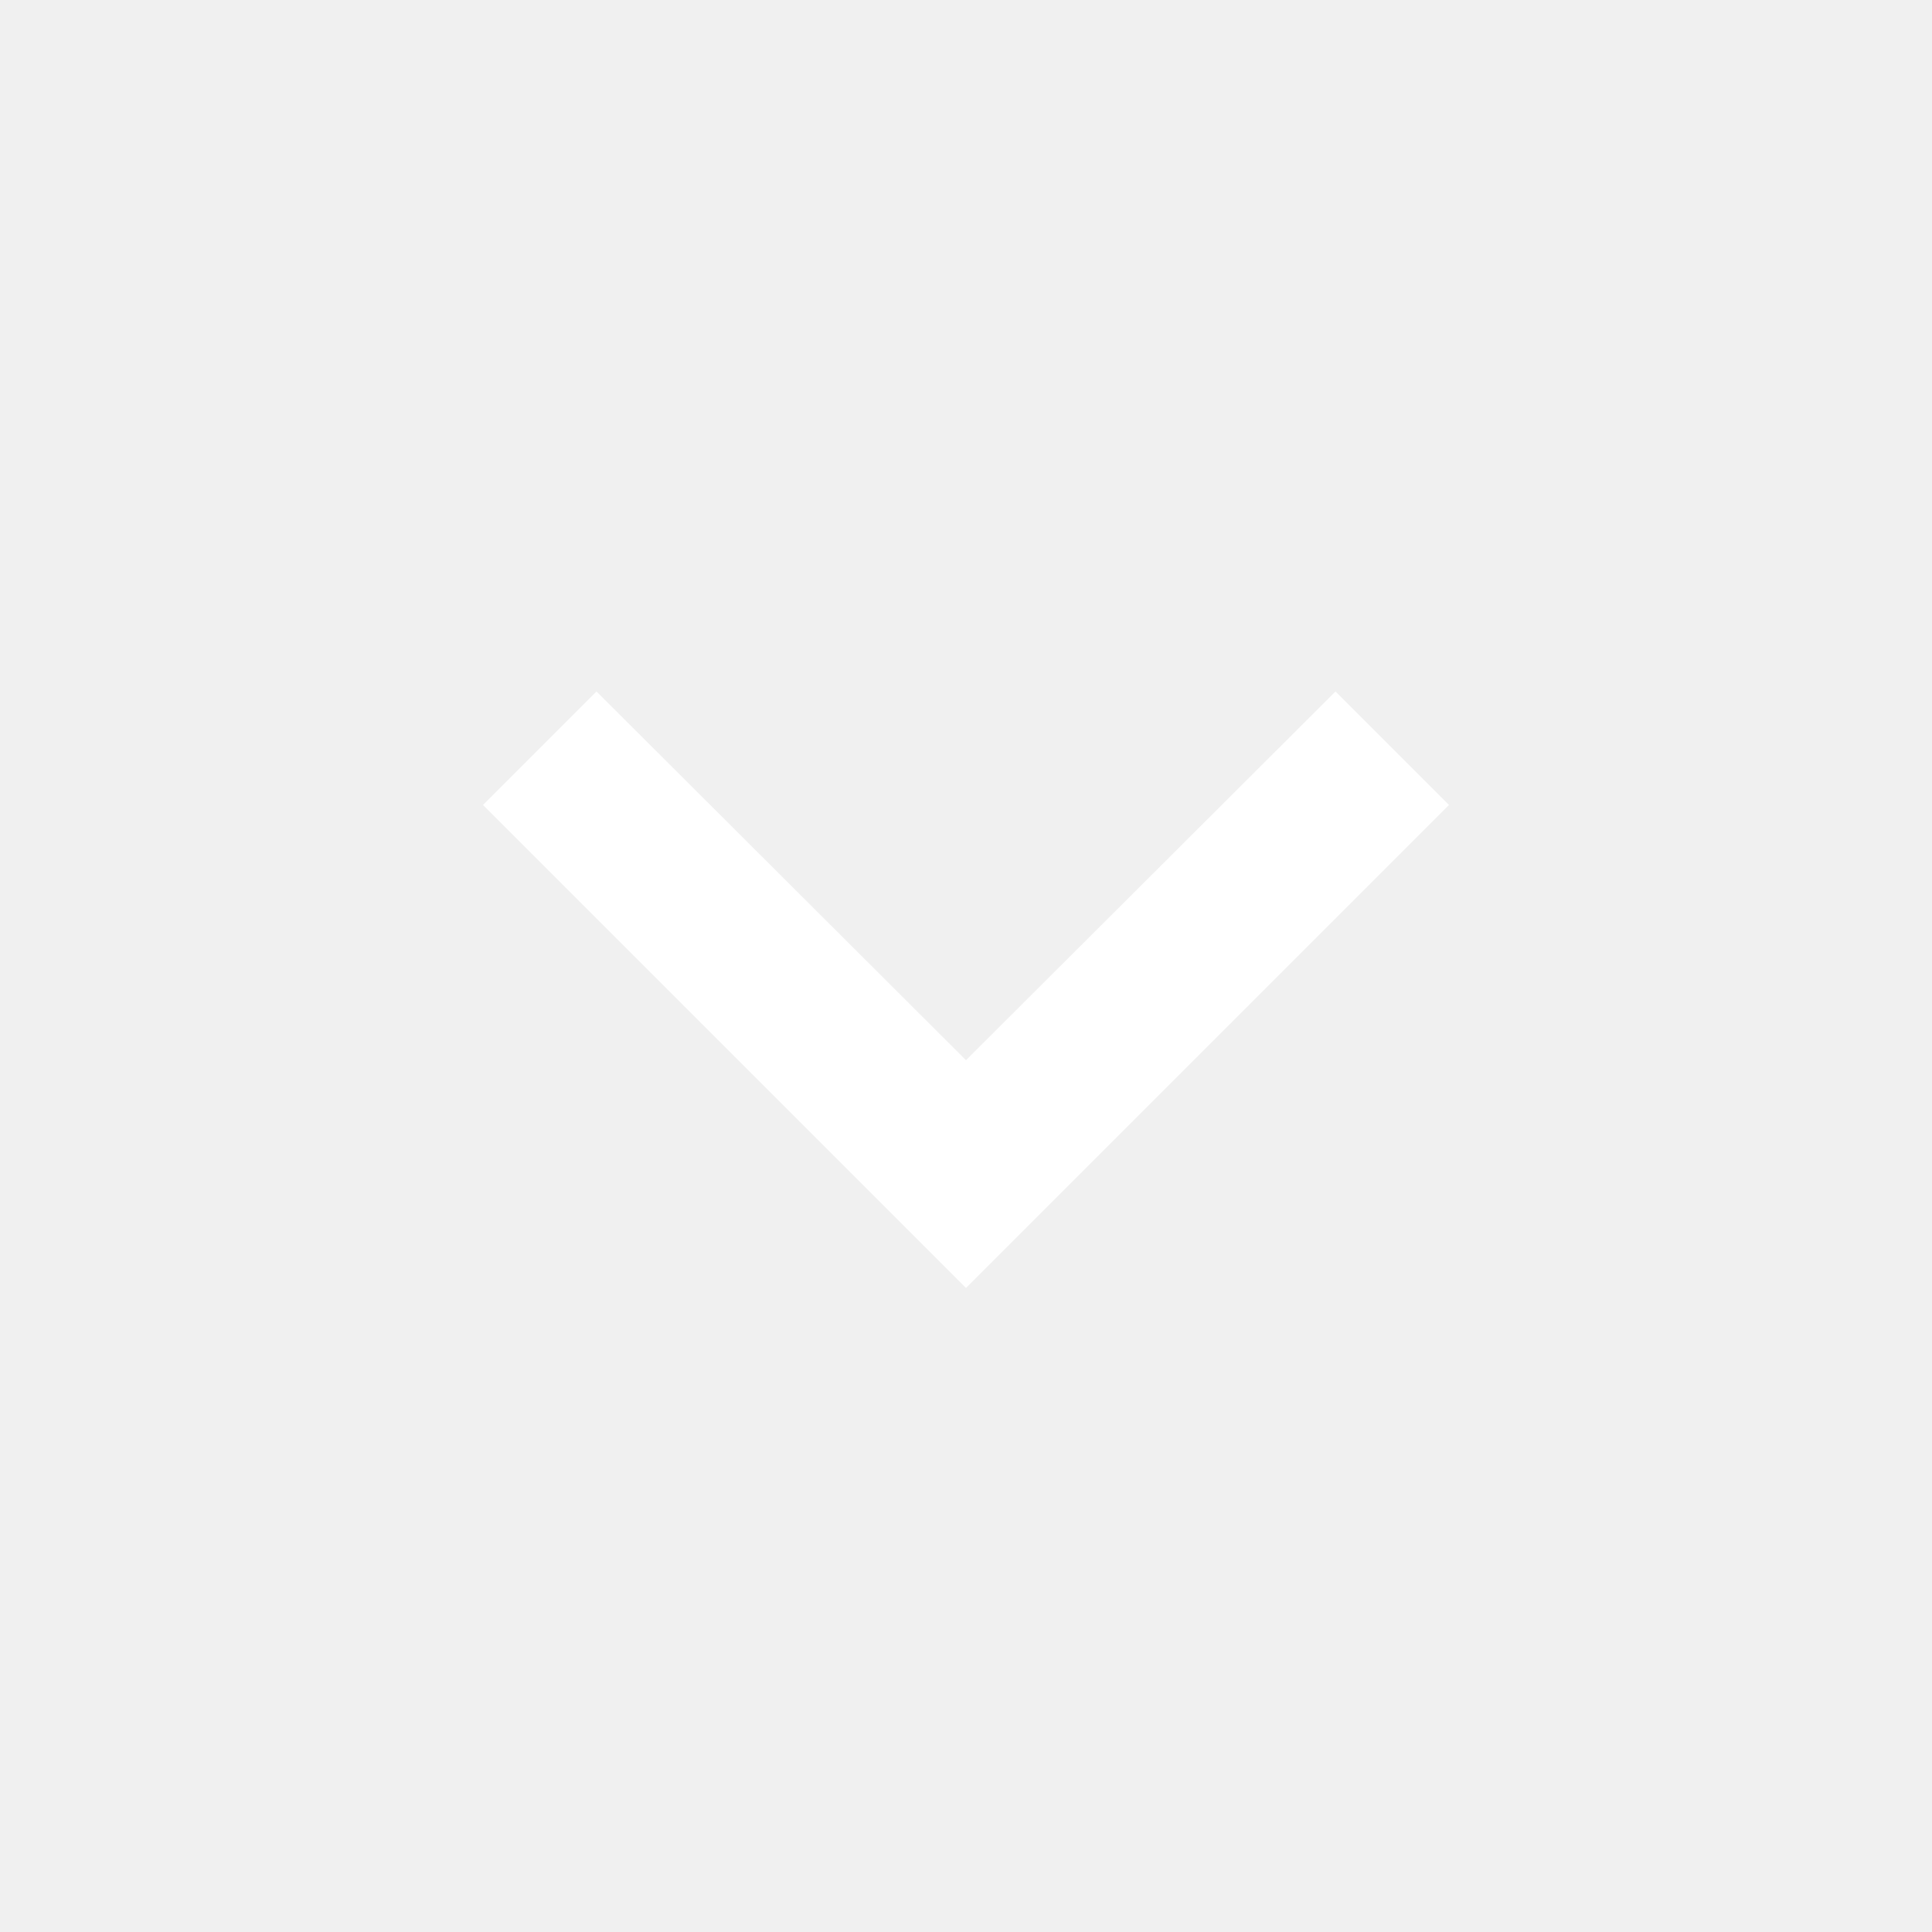
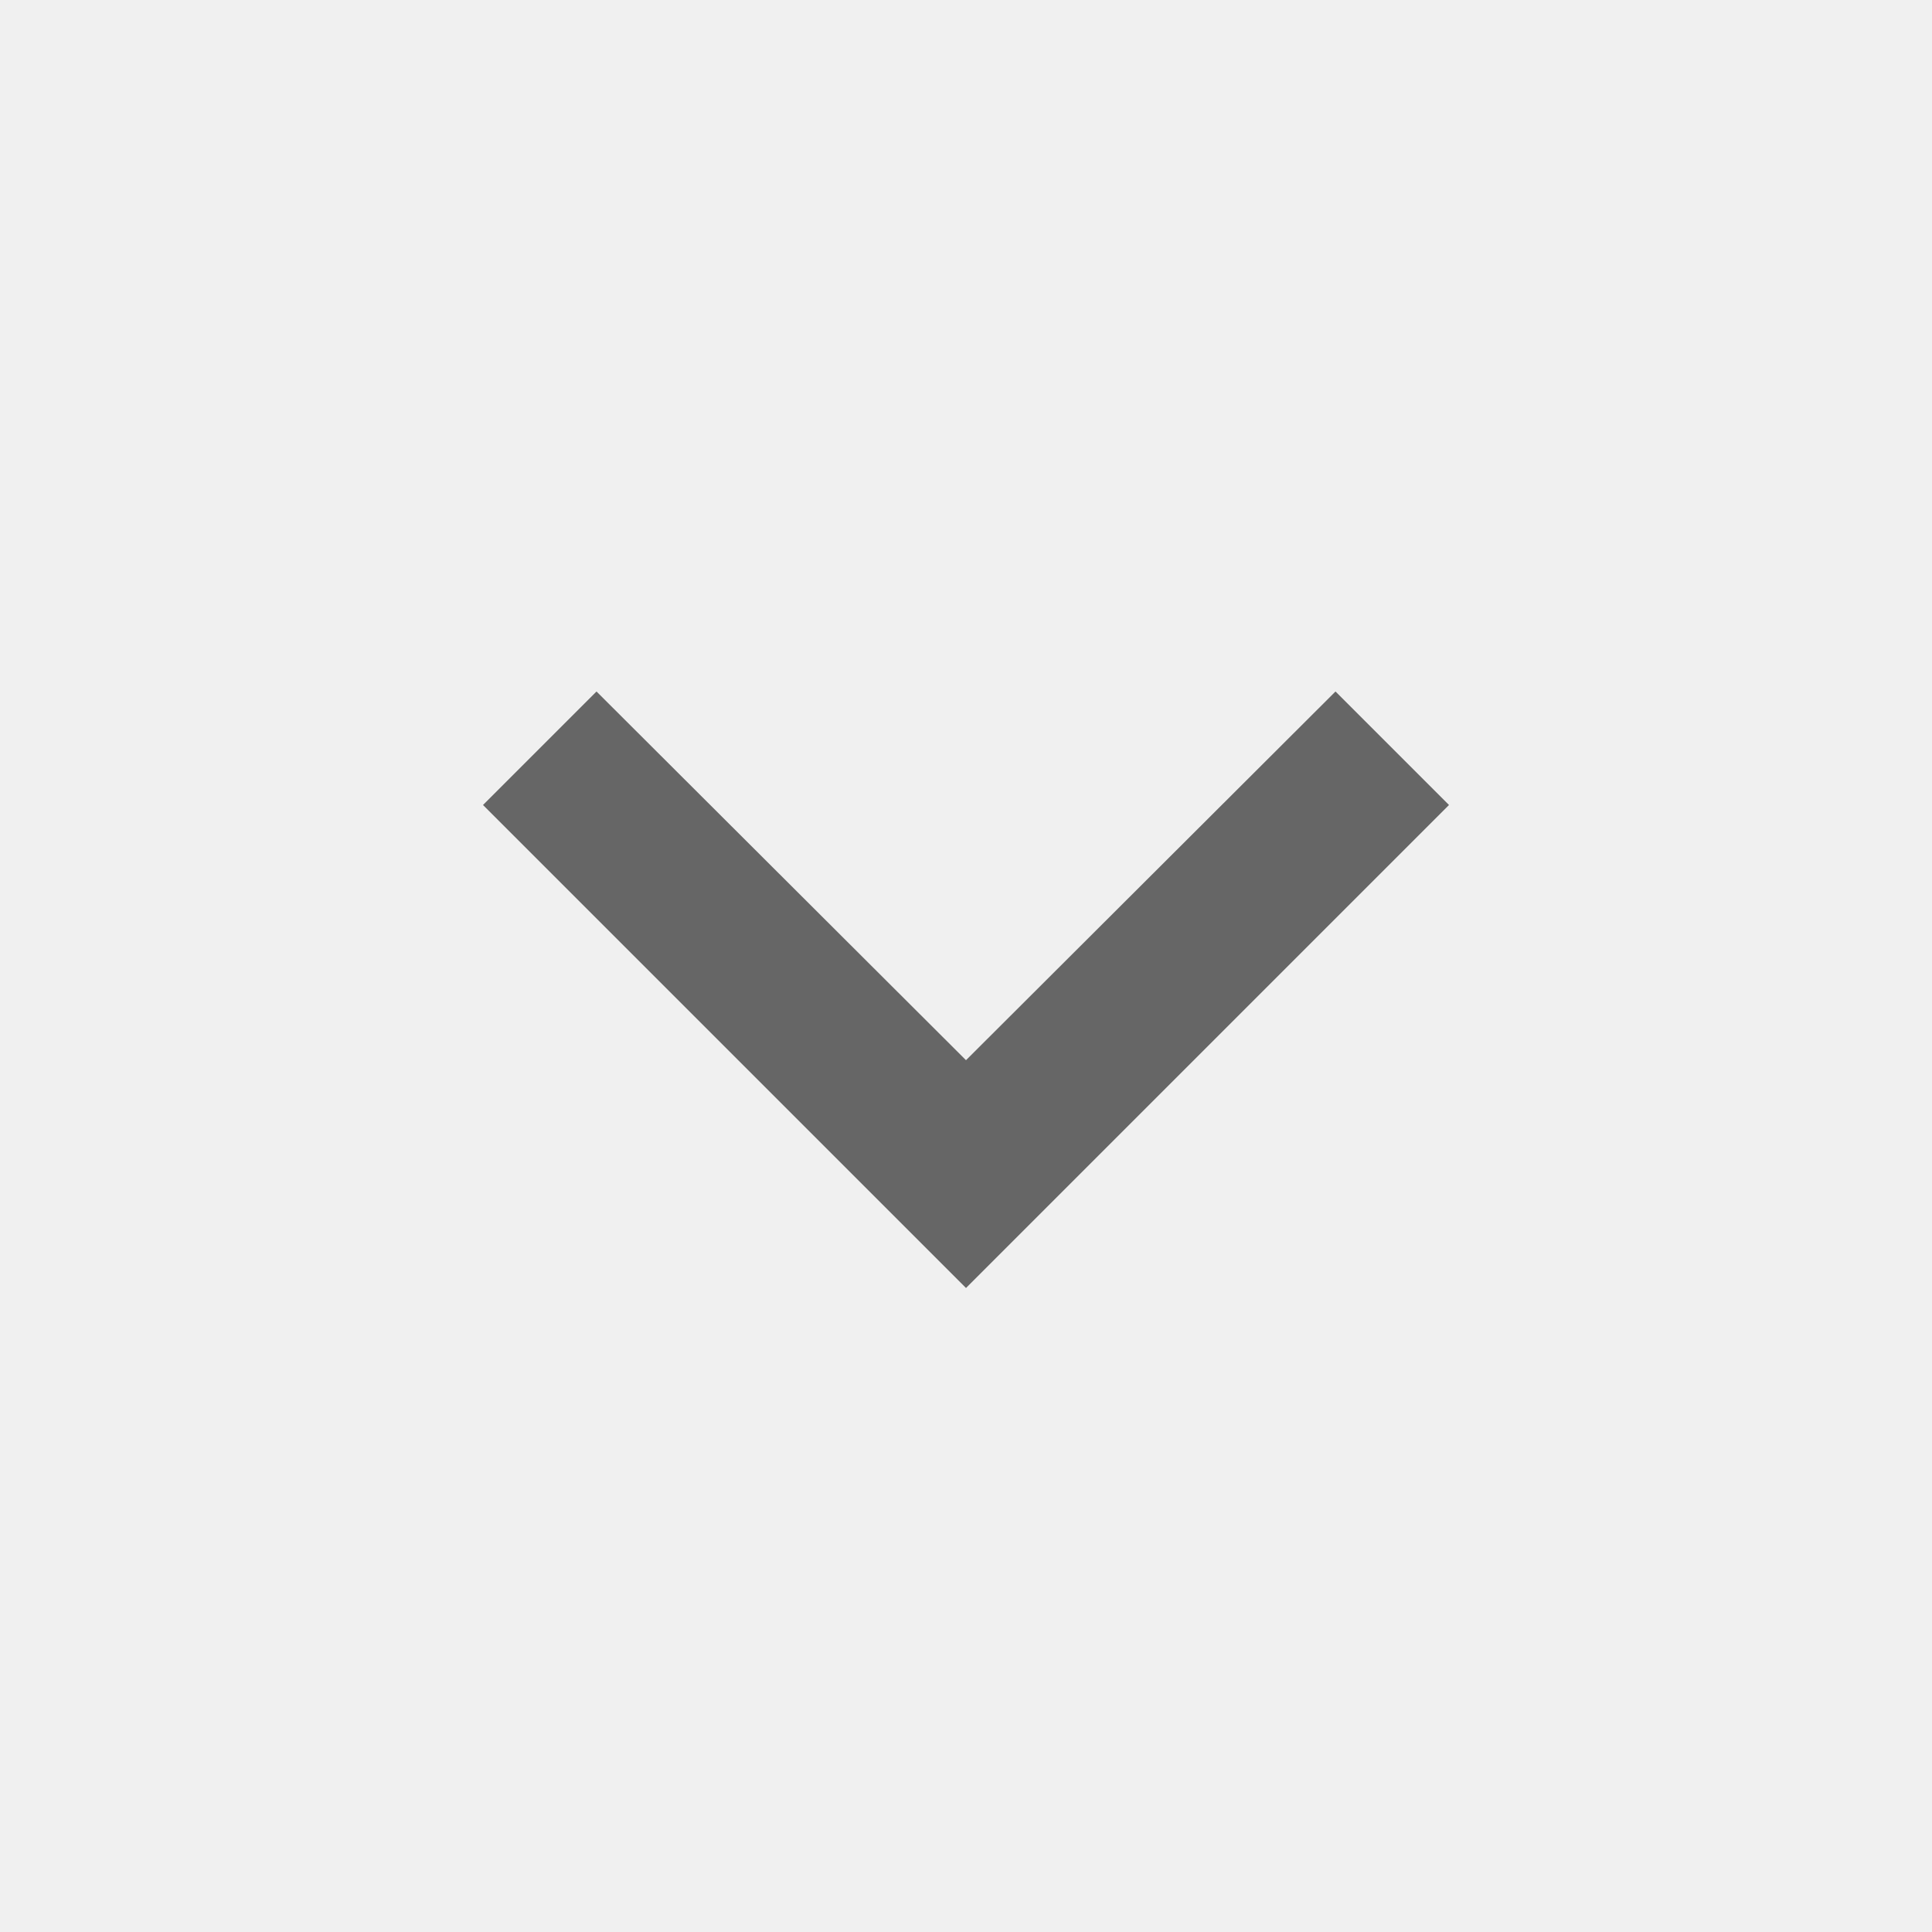
- <svg xmlns="http://www.w3.org/2000/svg" width="24" height="24" fill="#ffffff" viewBox="0 0 24 24">
+ <svg xmlns="http://www.w3.org/2000/svg" width="24" height="24" fill="#666" viewBox="0 0 24 24">
  <path d="M7.41 8.59L12 13.17l4.59-4.58L18 10l-6 6-6-6 1.41-1.41z" />
  <path fill="none" d="M0 0h24v24H0V0z" />
</svg>
